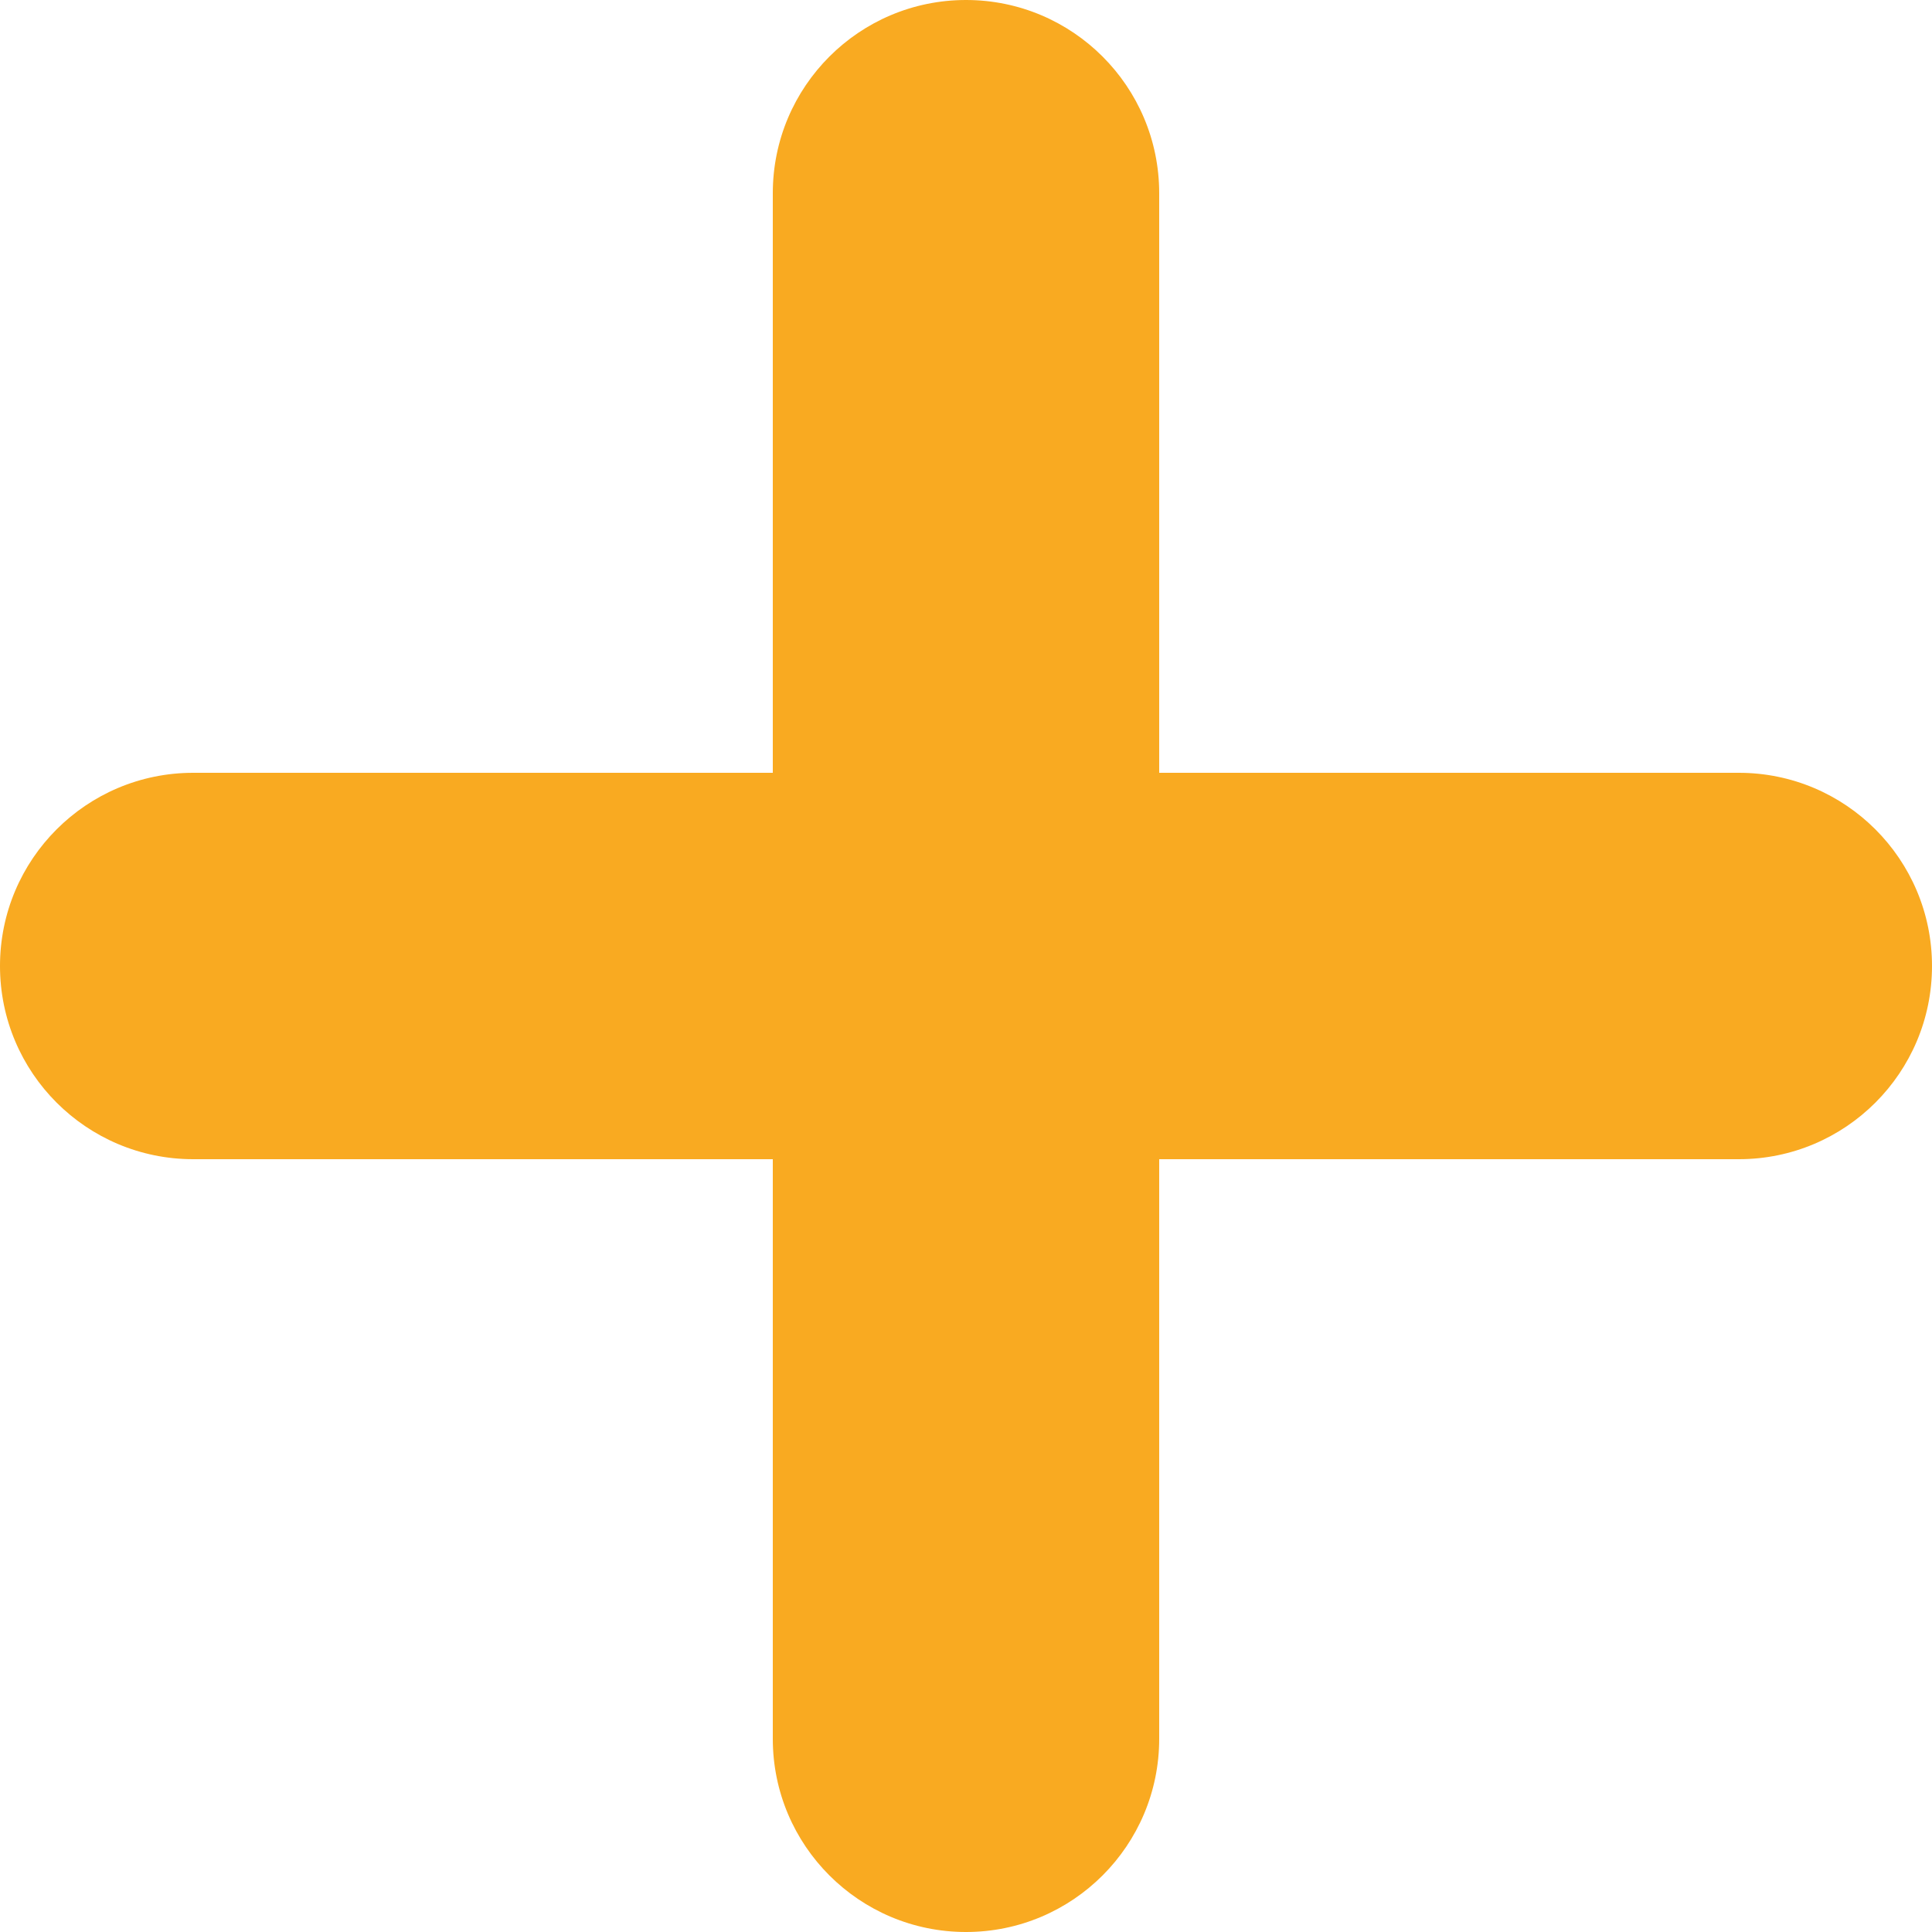
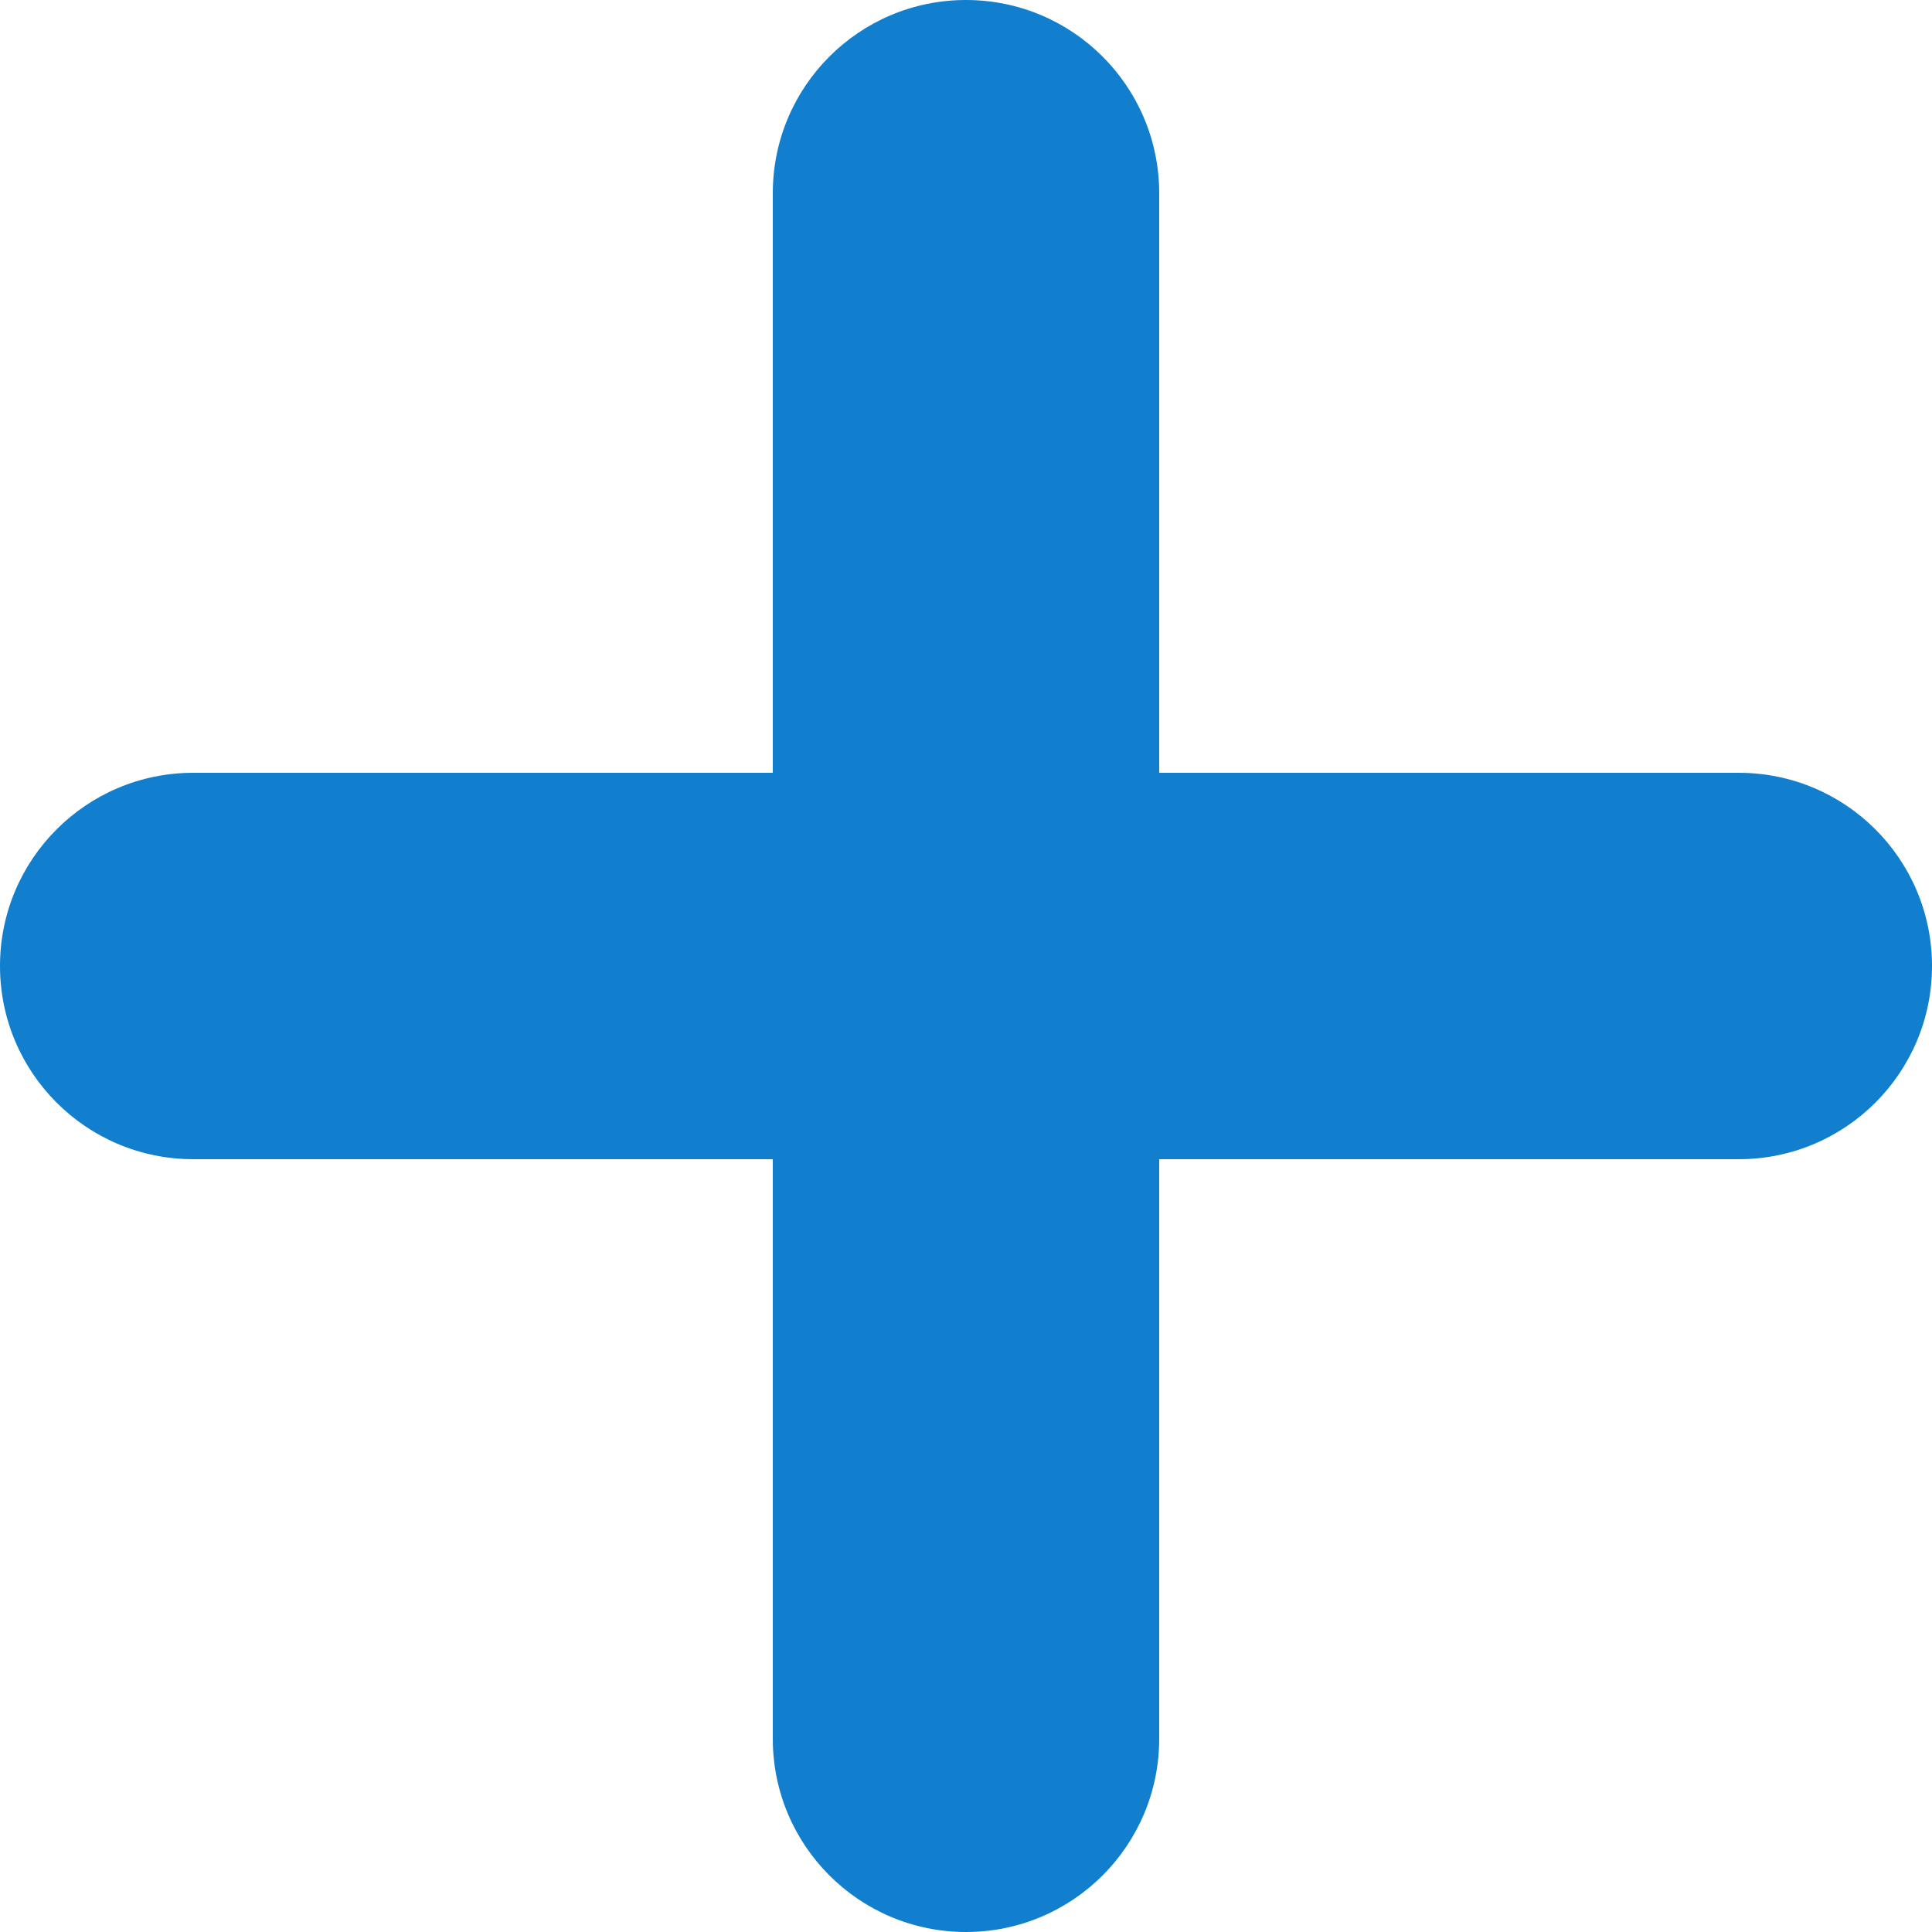
<svg xmlns="http://www.w3.org/2000/svg" id="Layer_1" data-name="Layer 1" viewBox="0 0 100 100">
  <defs>
-     <style>.cls-1{fill:#f9aa21;}</style>
+     <style>.cls-1{fill:#117fcd;}</style>
  </defs>
  <path class="cls-1" d="M90,40H60V10a10,10,0,0,0-20,0V40H10a10,10,0,0,0,0,20H40V90a10,10,0,0,0,20,0V60H90a10,10,0,0,0,0-20Z" />
</svg>
